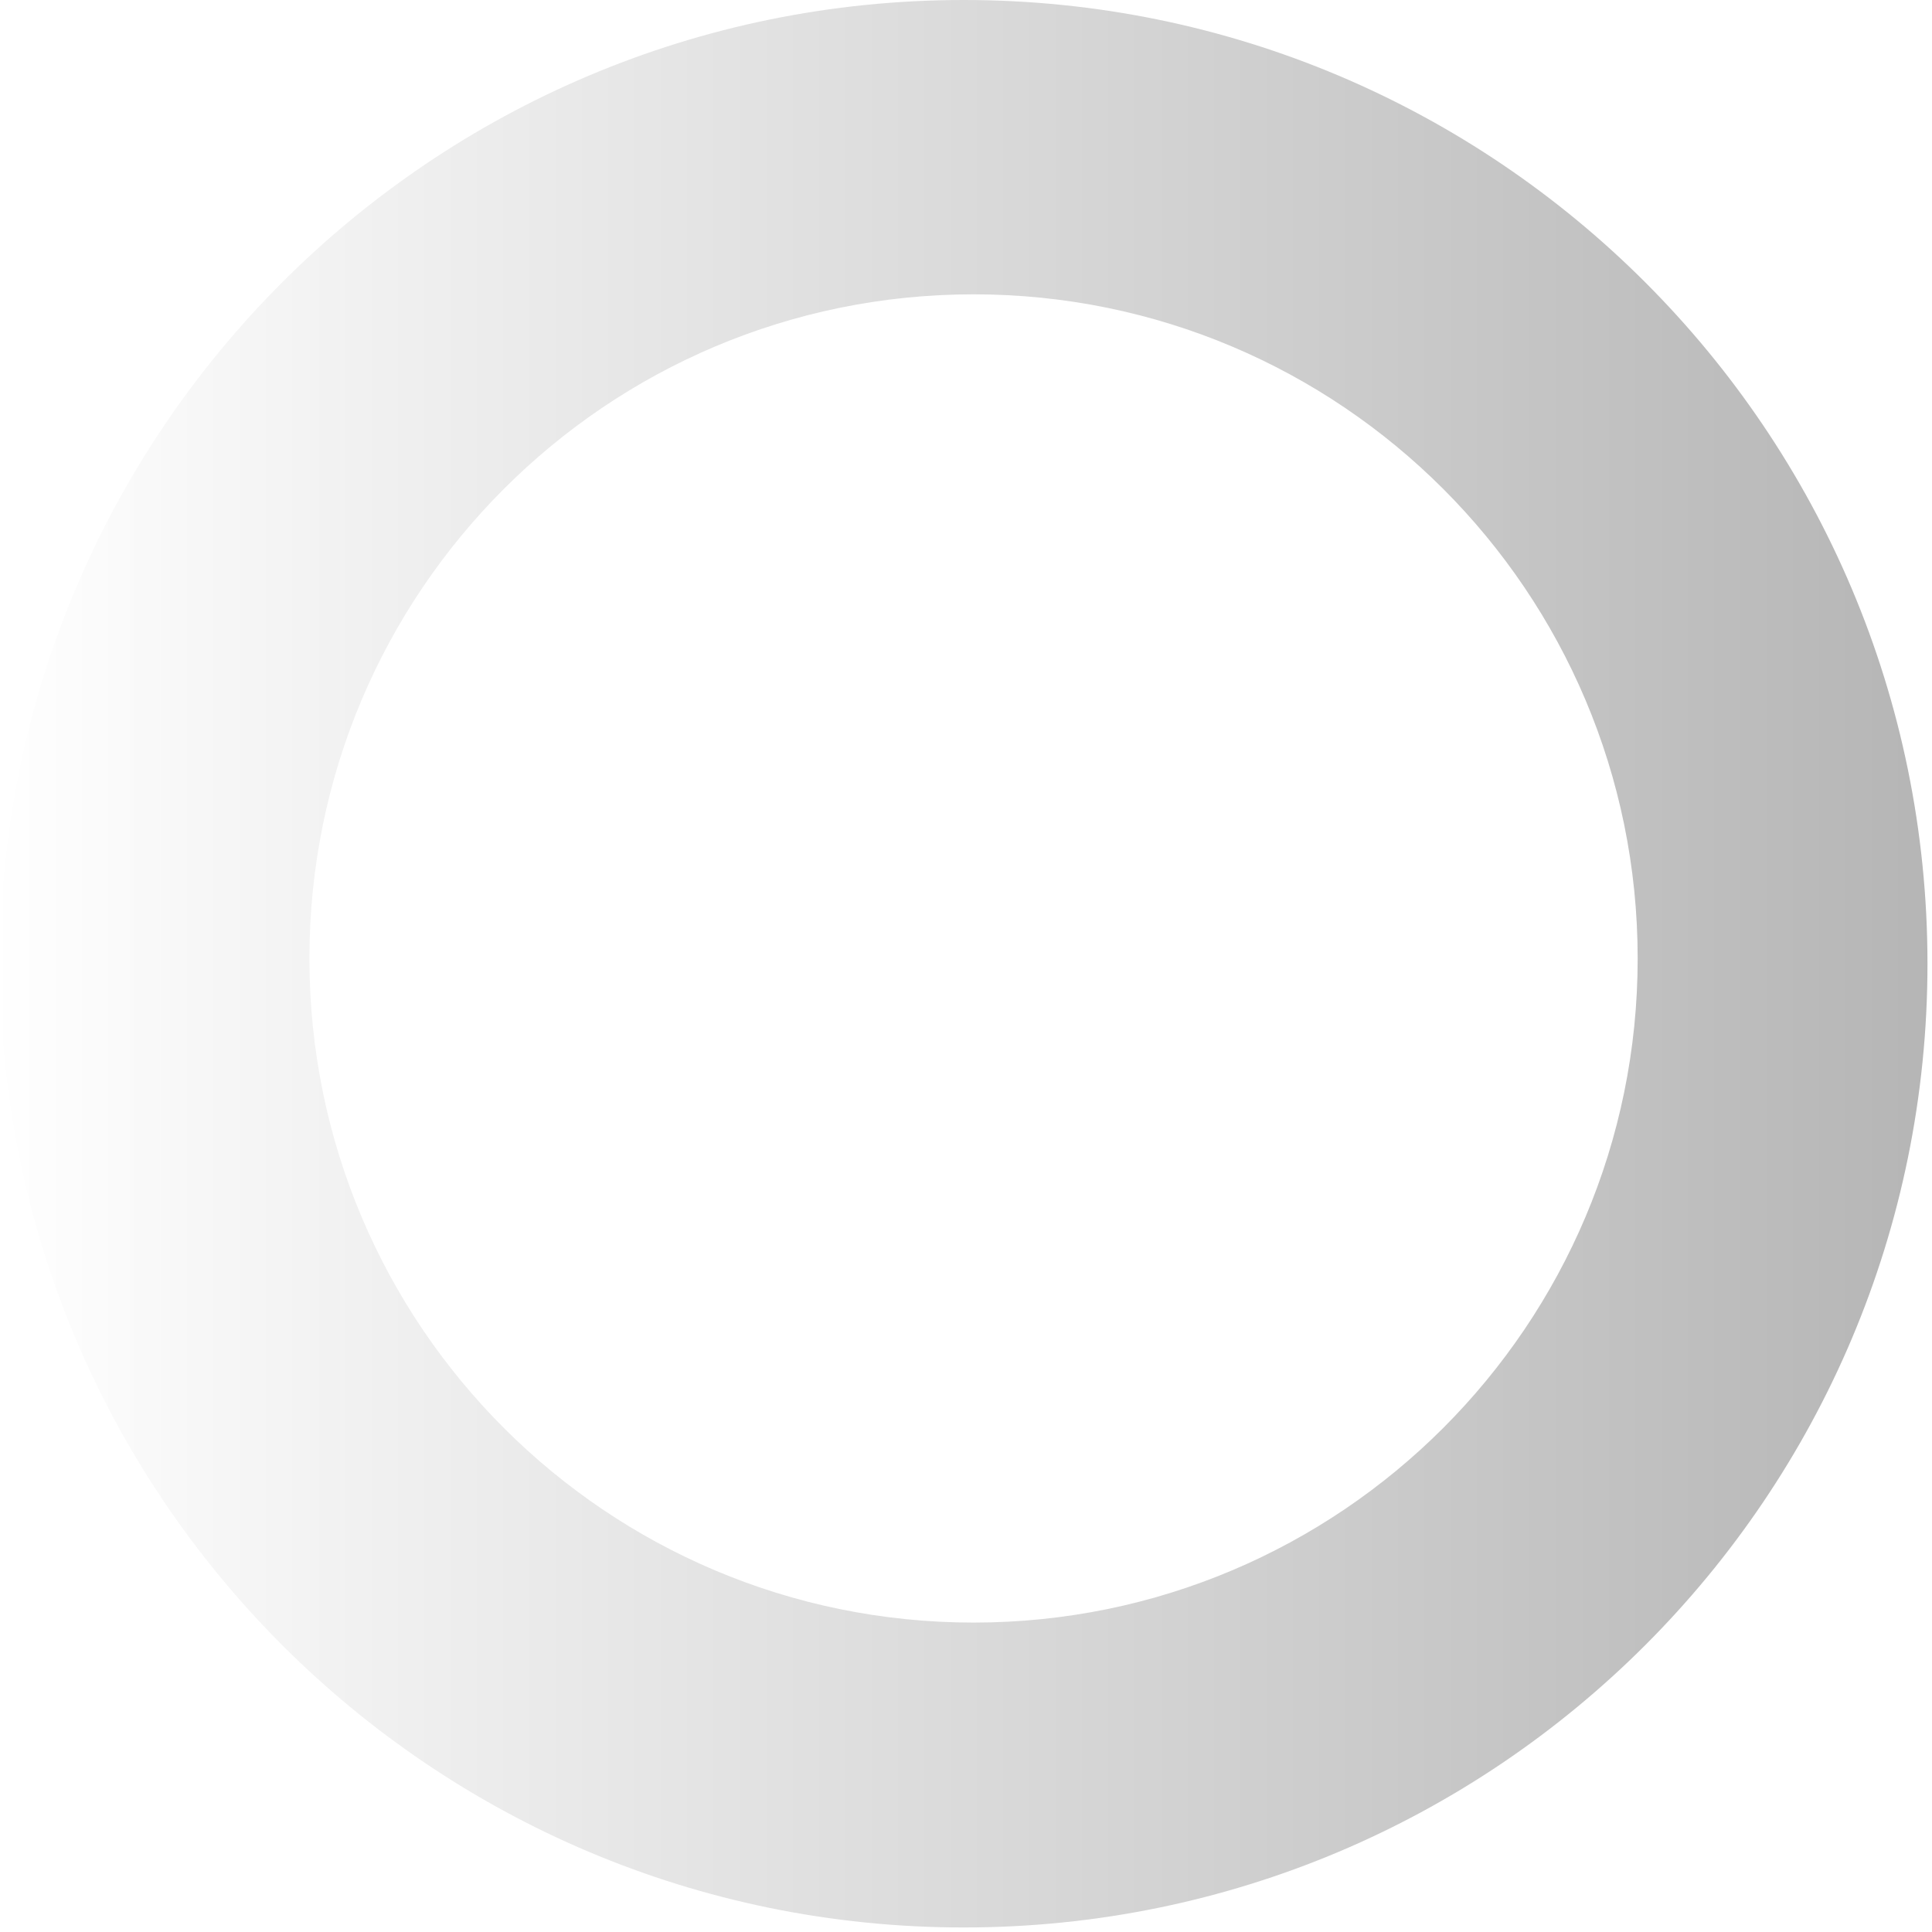
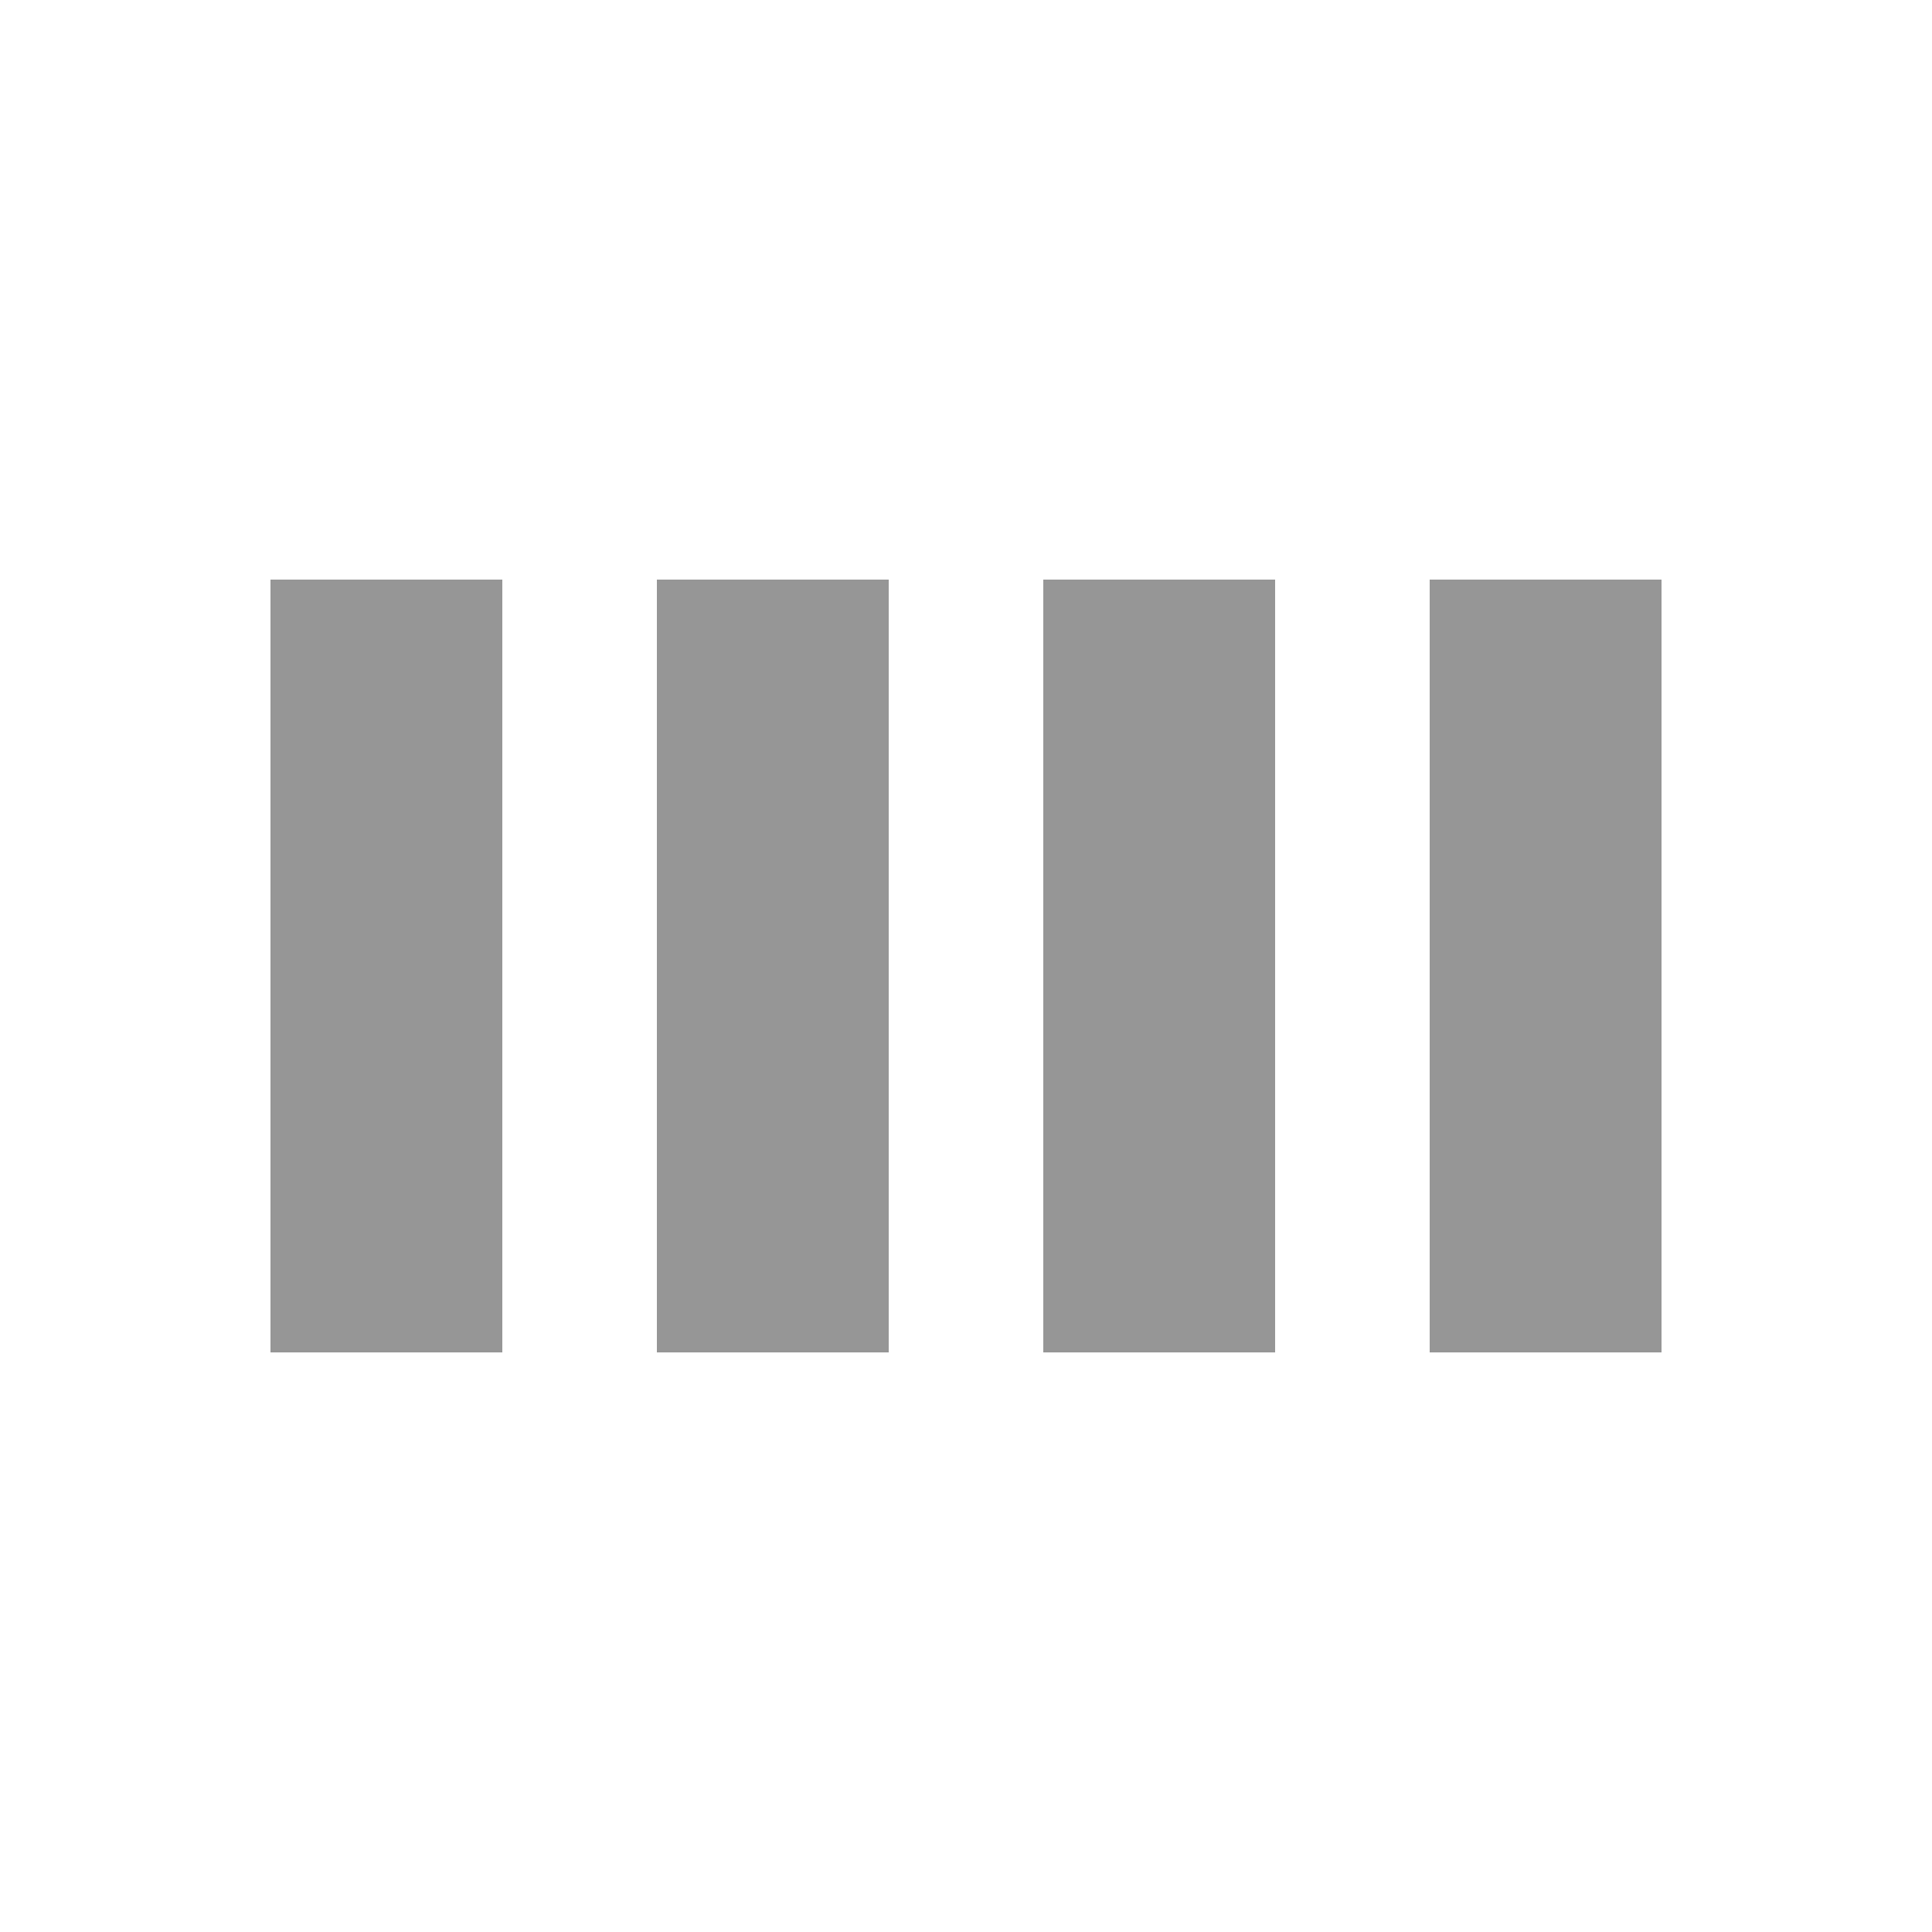
- <svg xmlns="http://www.w3.org/2000/svg" version="1.0" width="64px" height="64px" viewBox="0 0 128 128" xml:space="preserve">
-   <g>
-     <linearGradient id="linear-gradient">
-       <stop offset="0%" stop-color="#ffffff" fill-opacity="0" />
-       <stop offset="100%" stop-color="#b5b5b5" fill-opacity="1" />
-     </linearGradient>
-     <path d="M63.85 0A63.85 63.85 0 1 1 0 63.85 63.85 63.85 0 0 1 63.85 0zm.65 19.5a44 44 0 1 1-44 44 44 44 0 0 1 44-44z" fill="url(#linear-gradient)" fill-rule="evenodd" />
-     <animateTransform attributeName="transform" type="rotate" from="0 64 64" to="360 64 64" dur="960ms" repeatCount="indefinite" />
-   </g>
+ <svg xmlns="http://www.w3.org/2000/svg" style="margin: auto; background: none; display: block; shape-rendering: auto;" width="200px" height="200px" viewBox="0 0 100 100" preserveAspectRatio="xMidYMid">
+   <rect x="14" y="30" width="12" height="40" fill="#969696">
+     <animate attributeName="opacity" dur="1s" repeatCount="indefinite" calcMode="spline" keyTimes="0;0.5;1" keySplines="0.5 0 0.5 1;0.5 0 0.5 1" values="1;0.2;1" begin="-0.6" />
+   </rect>
+   <rect x="34" y="30" width="12" height="40" fill="#969696">
+     <animate attributeName="opacity" dur="1s" repeatCount="indefinite" calcMode="spline" keyTimes="0;0.5;1" keySplines="0.5 0 0.5 1;0.5 0 0.5 1" values="1;0.2;1" begin="-0.4" />
+   </rect>
+   <rect x="54" y="30" width="12" height="40" fill="#969696">
+     <animate attributeName="opacity" dur="1s" repeatCount="indefinite" calcMode="spline" keyTimes="0;0.5;1" keySplines="0.5 0 0.5 1;0.5 0 0.5 1" values="1;0.2;1" begin="-0.2" />
+   </rect>
+   <rect x="74" y="30" width="12" height="40" fill="#969696">
+     <animate attributeName="opacity" dur="1s" repeatCount="indefinite" calcMode="spline" keyTimes="0;0.5;1" keySplines="0.5 0 0.5 1;0.5 0 0.5 1" values="1;0.2;1" begin="-1" />
+   </rect>
</svg>
